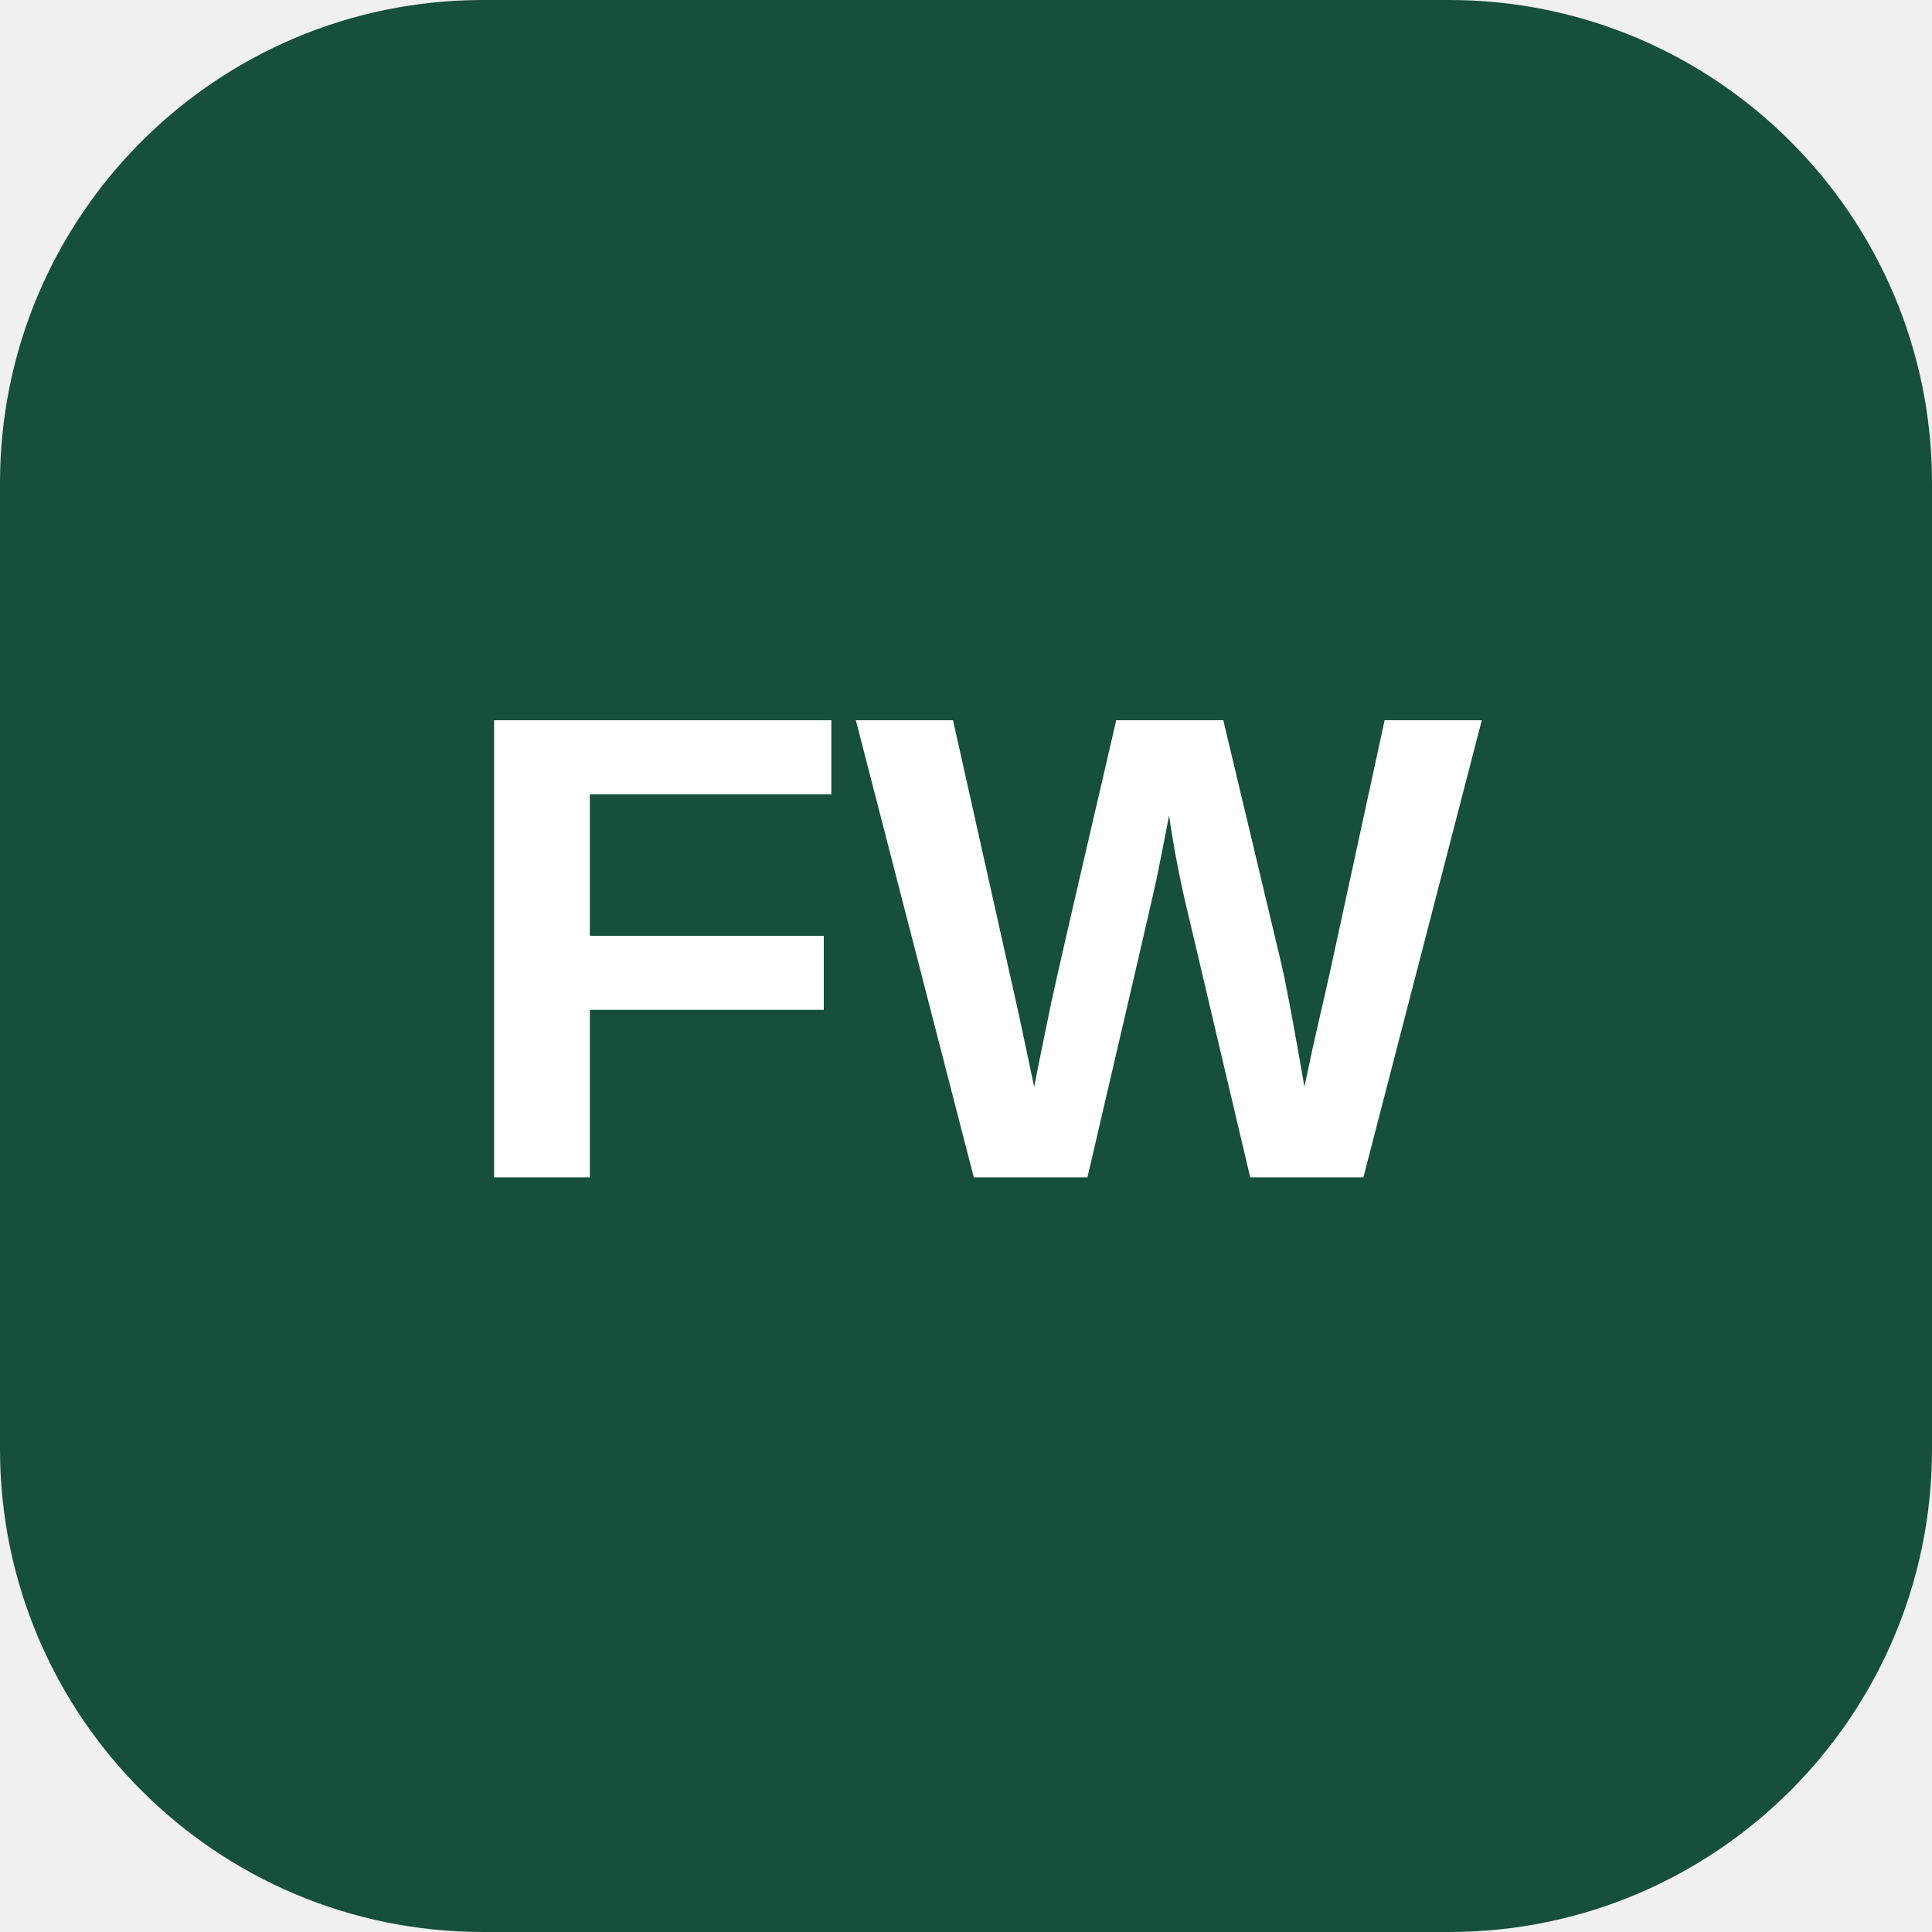
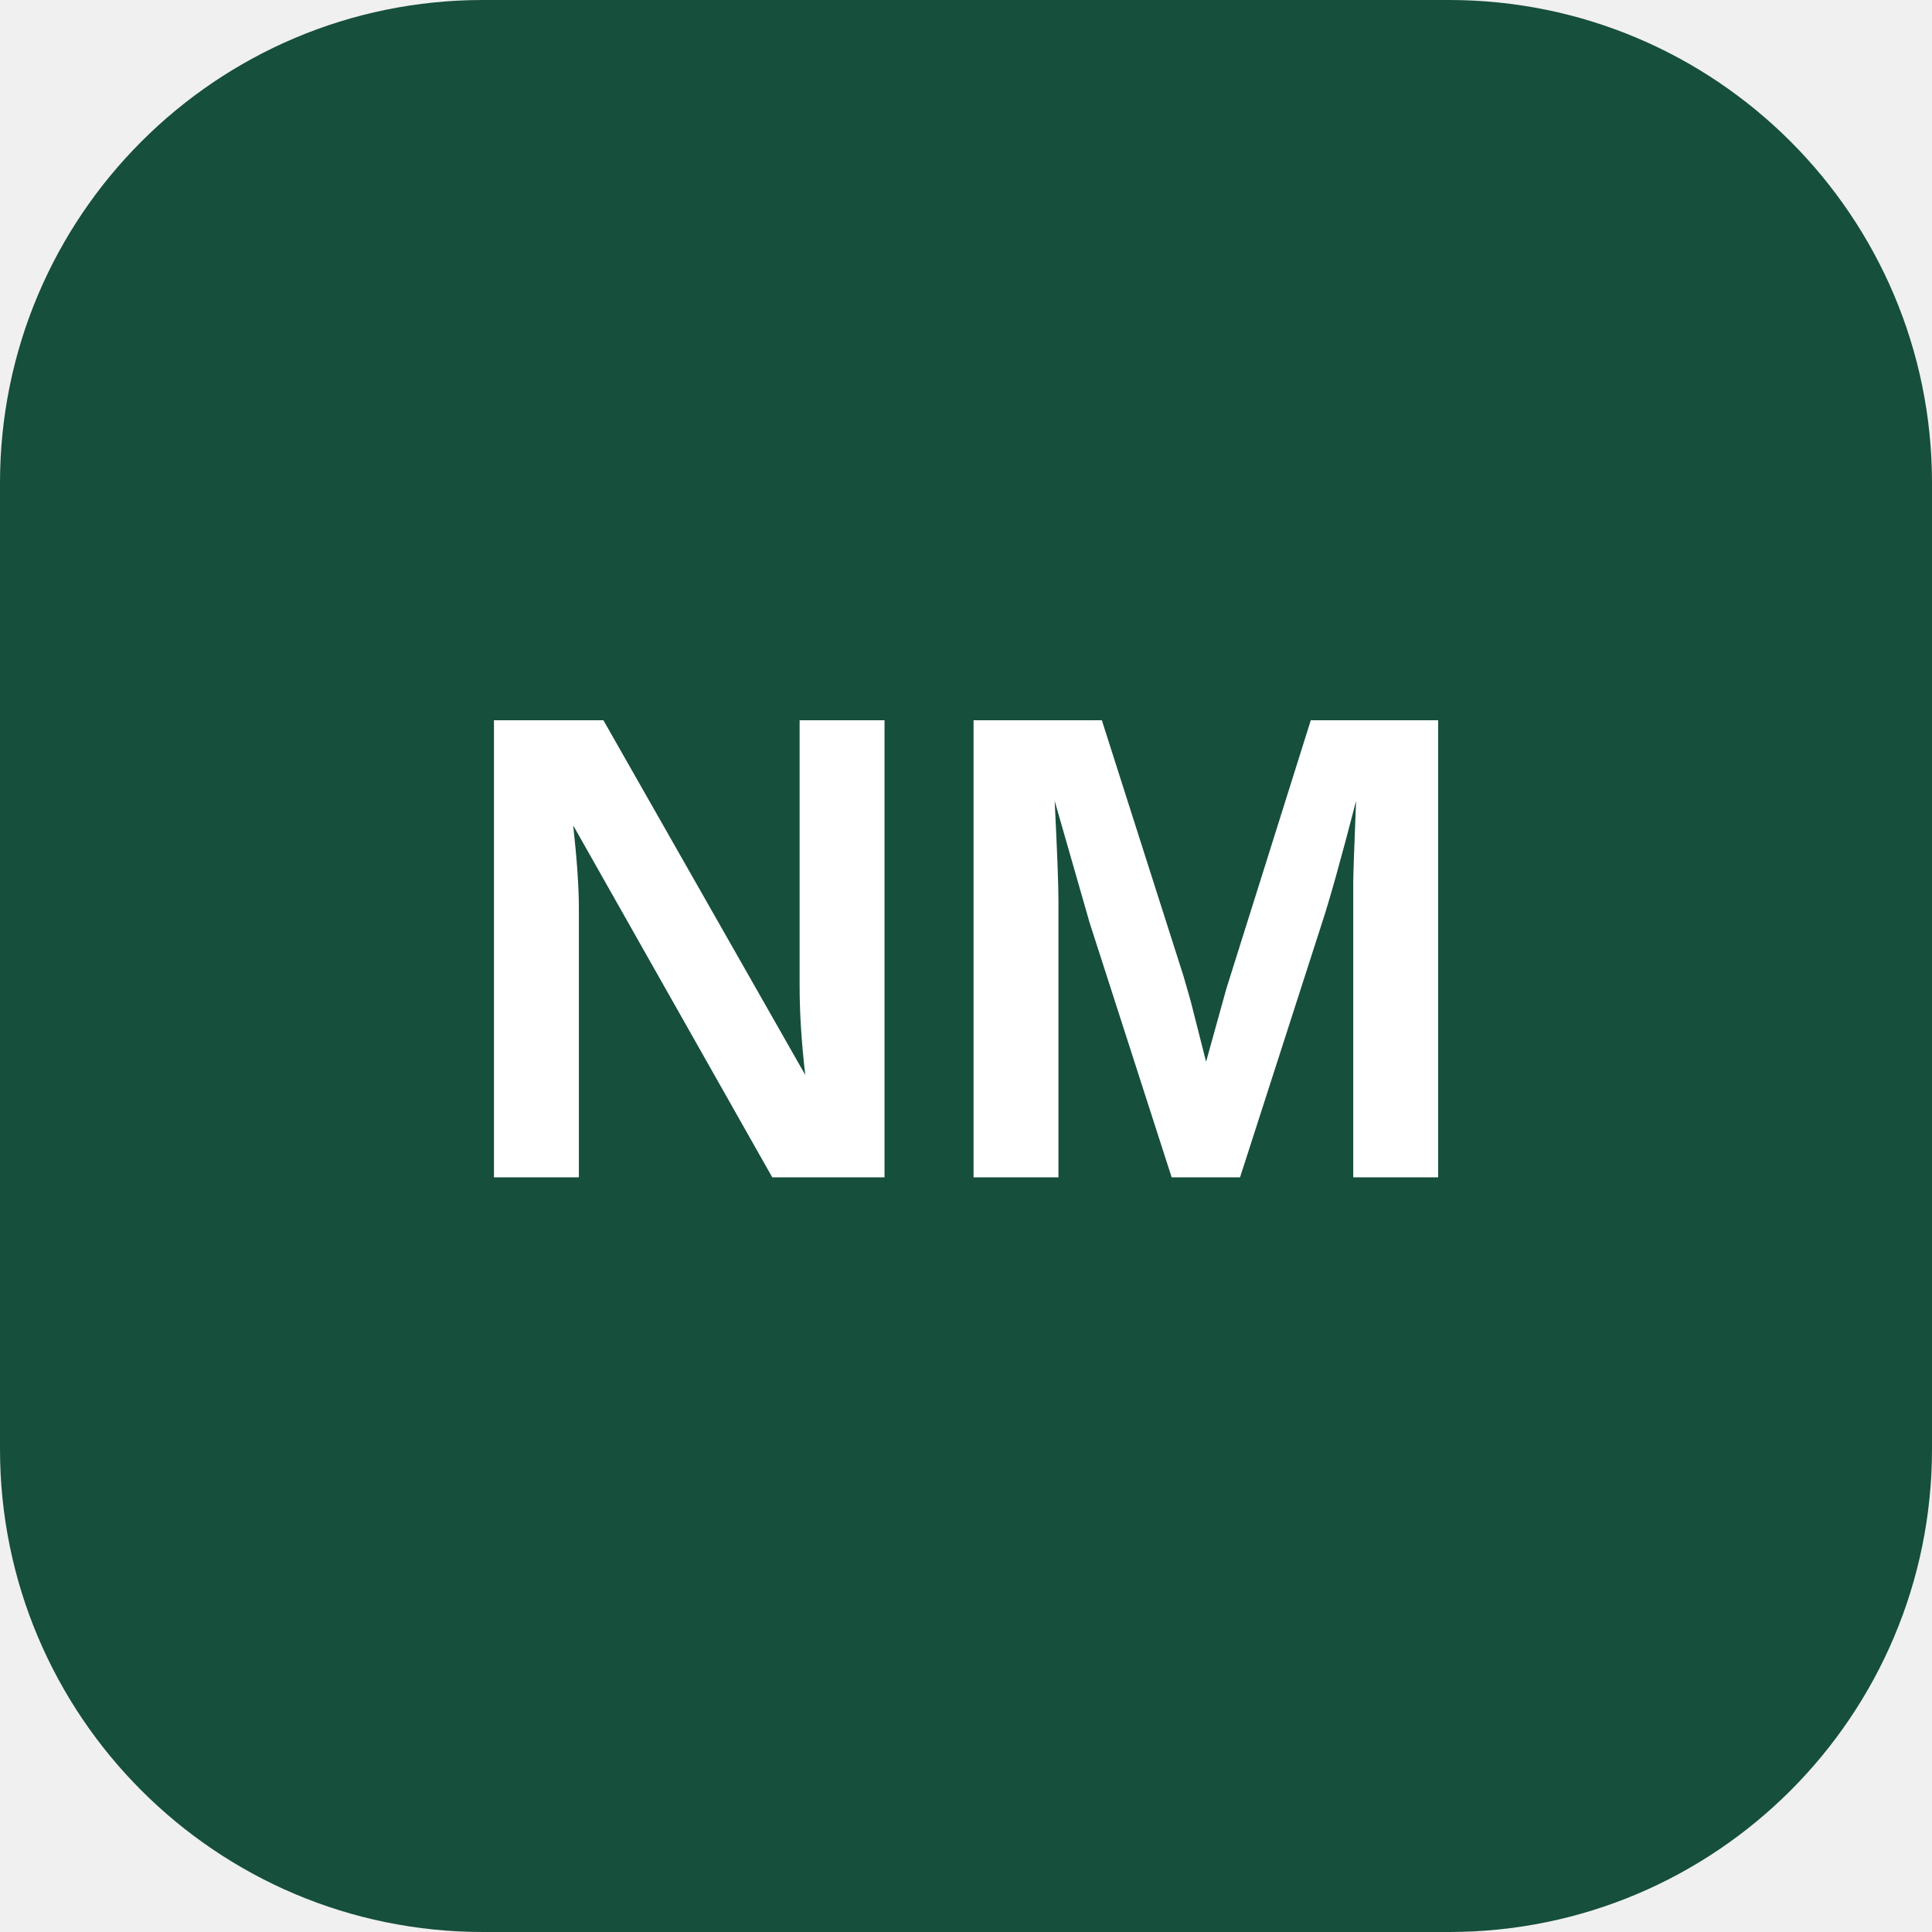
<svg xmlns="http://www.w3.org/2000/svg" viewBox="0 0 64 64">
  <rect width="64" height="64" rx="16" fill="#164f3b" />
-   <text x="32" y="39" fill="#ffffff" font-family="Arial, Helvetica, sans-serif" font-size="22" font-weight="700" text-anchor="middle">FW</text>
+   <text x="32" y="39" fill="#ffffff" font-family="Arial, Helvetica, sans-serif" font-size="22" font-weight="700" text-anchor="middle">NM</text>
</svg>
